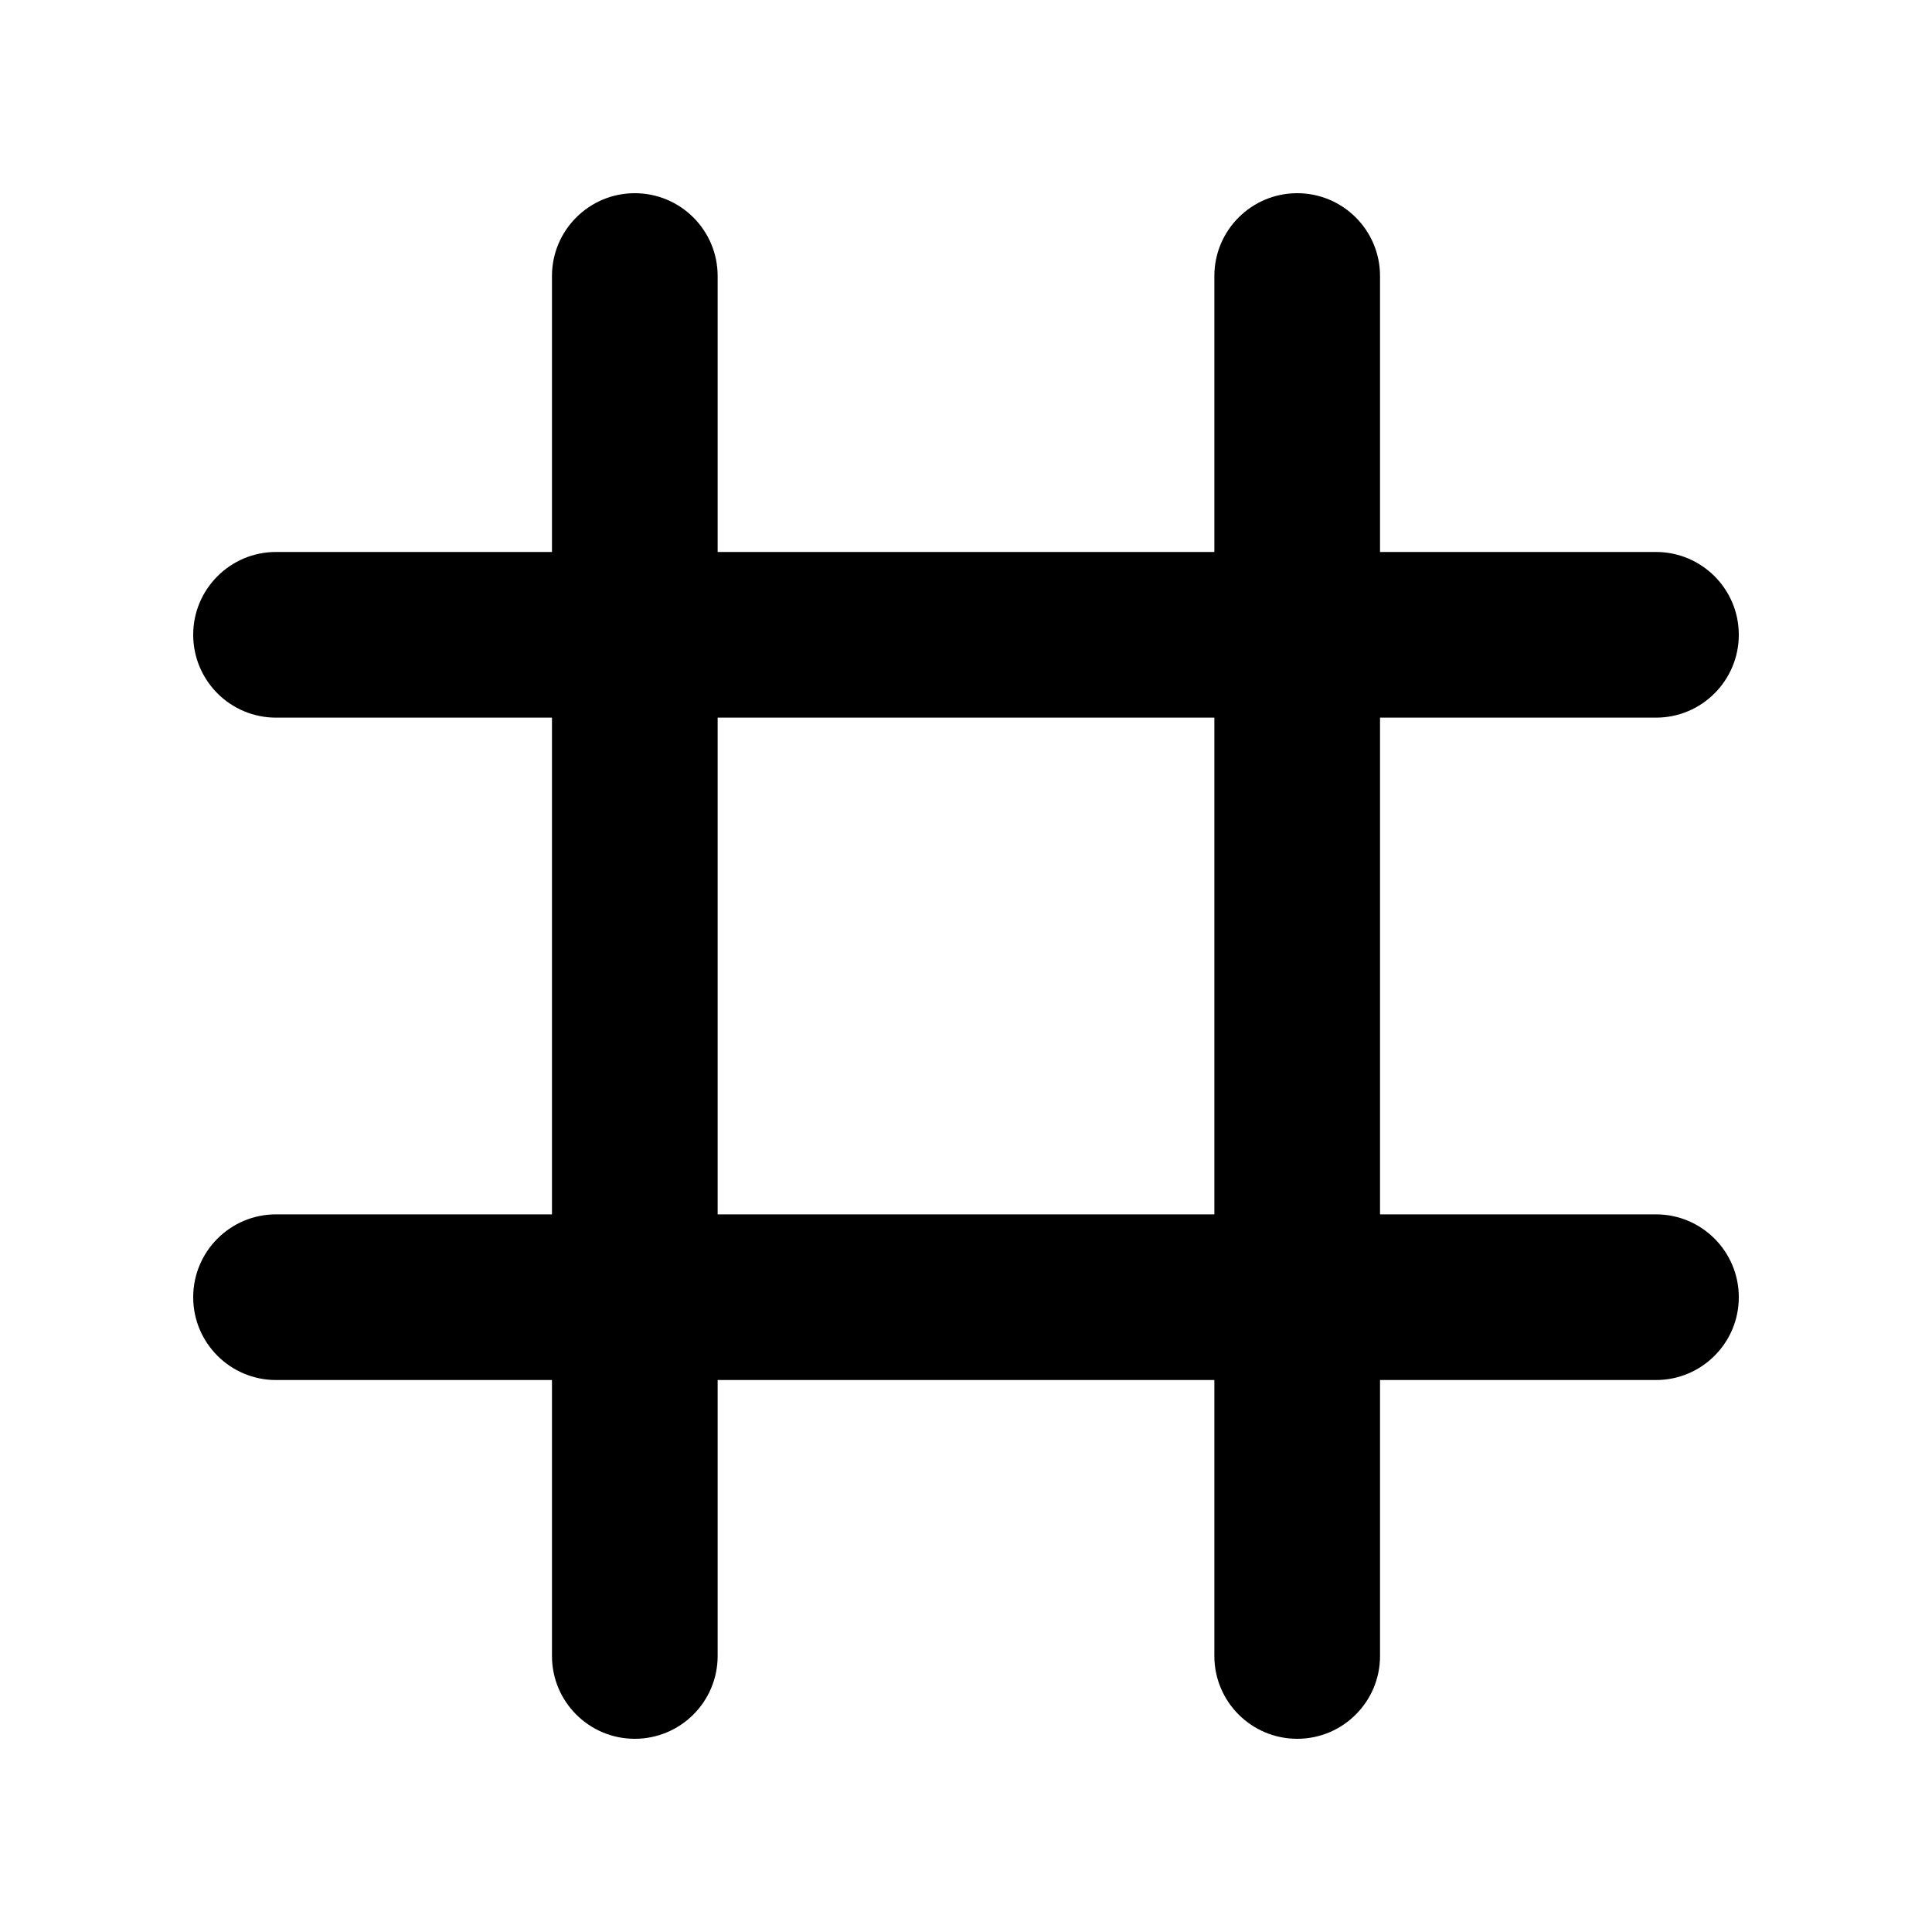
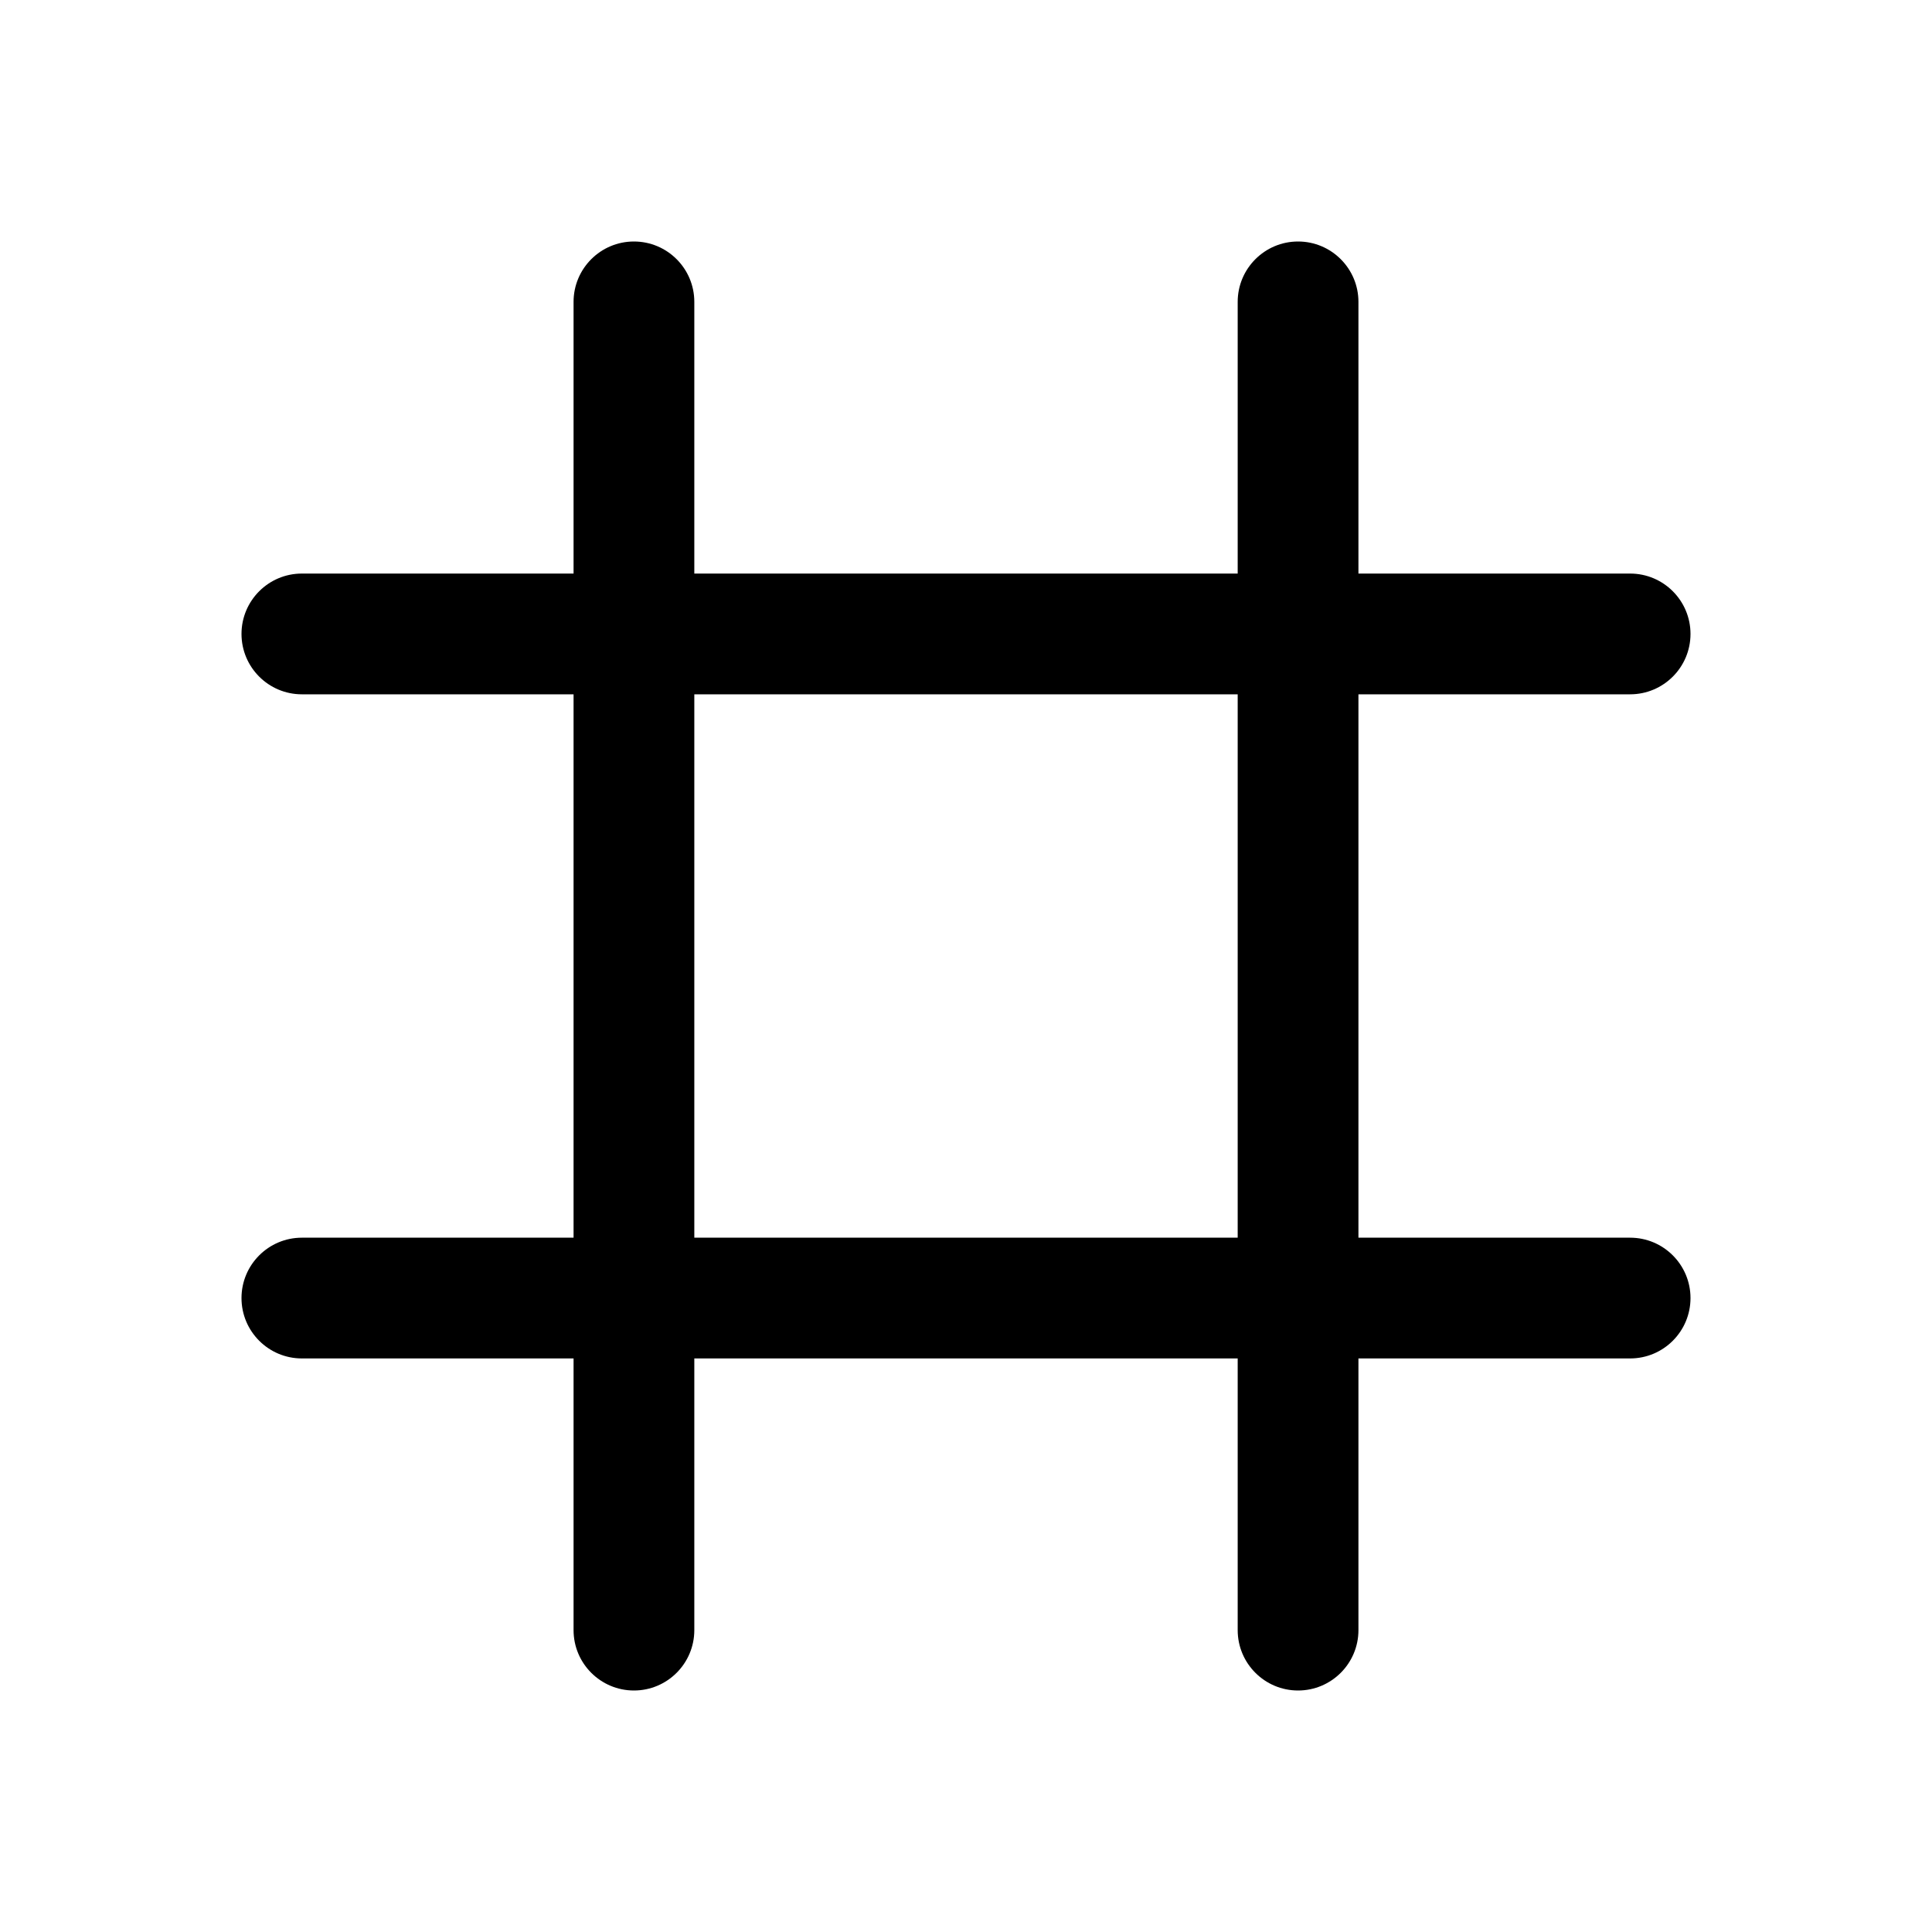
- <svg xmlns="http://www.w3.org/2000/svg" viewBox="0 0 20 20">
-   <path d="M5.714,12.571 L5.714,7.429 L2.857,7.429 C2.384,7.429 2,7.045 2,6.571 L2,6.571 C2,6.098 2.384,5.714 2.857,5.714 L5.714,5.714 L5.714,2.857 C5.714,2.384 6.098,2 6.571,2 L6.571,2 C7.045,2 7.429,2.384 7.429,2.857 L7.429,5.714 L12.571,5.714 L12.571,2.857 C12.571,2.384 12.955,2 13.429,2 L13.429,2 C13.902,2 14.286,2.384 14.286,2.857 L14.286,5.714 L17.143,5.714 C17.616,5.714 18,6.098 18,6.571 L18,6.571 C18,7.045 17.616,7.429 17.143,7.429 L14.286,7.429 L14.286,12.571 L17.143,12.571 C17.616,12.571 18,12.955 18,13.429 L18,13.429 C18,13.902 17.616,14.286 17.143,14.286 L14.286,14.286 L14.286,17.143 C14.286,17.616 13.902,18 13.429,18 L13.429,18 C12.955,18 12.571,17.616 12.571,17.143 L12.571,14.286 L7.429,14.286 L7.429,17.143 C7.429,17.616 7.045,18 6.571,18 L6.571,18 C6.098,18 5.714,17.616 5.714,17.143 L5.714,14.286 L2.857,14.286 C2.384,14.286 2,13.902 2,13.429 L2,13.429 C2,12.955 2.384,12.571 2.857,12.571 L5.714,12.571 Z M7.429,12.571 L12.571,12.571 L12.571,7.429 L7.429,7.429 L7.429,12.571 Z" />
+ <svg xmlns="http://www.w3.org/2000/svg" viewBox="0 0 32 32">
+   <path d="M10.5 4C11.052 4 11.5 4.448 11.5 5V9.5H20.5V5C20.5 4.448 20.948 4 21.5 4C22.052 4 22.5 4.448 22.5 5V9.5H27C27.552 9.5 28 9.948 28 10.5C28 11.052 27.552 11.5 27 11.5H22.5V20.5H27C27.552 20.5 28 20.948 28 21.5C28 22.052 27.552 22.5 27 22.5H22.5V27C22.5 27.552 22.052 28 21.5 28C20.948 28 20.5 27.552 20.5 27V22.5H11.5V27C11.5 27.552 11.052 28 10.5 28C9.948 28 9.5 27.552 9.5 27V22.5H5C4.448 22.5 4 22.052 4 21.5C4 20.948 4.448 20.5 5 20.5H9.5V11.5H5C4.448 11.5 4 11.052 4 10.5C4 9.948 4.448 9.5 5 9.5H9.5V5C9.5 4.448 9.948 4 10.5 4ZM11.5 11.5V20.5H20.5V11.5H11.5Z" />
</svg>
